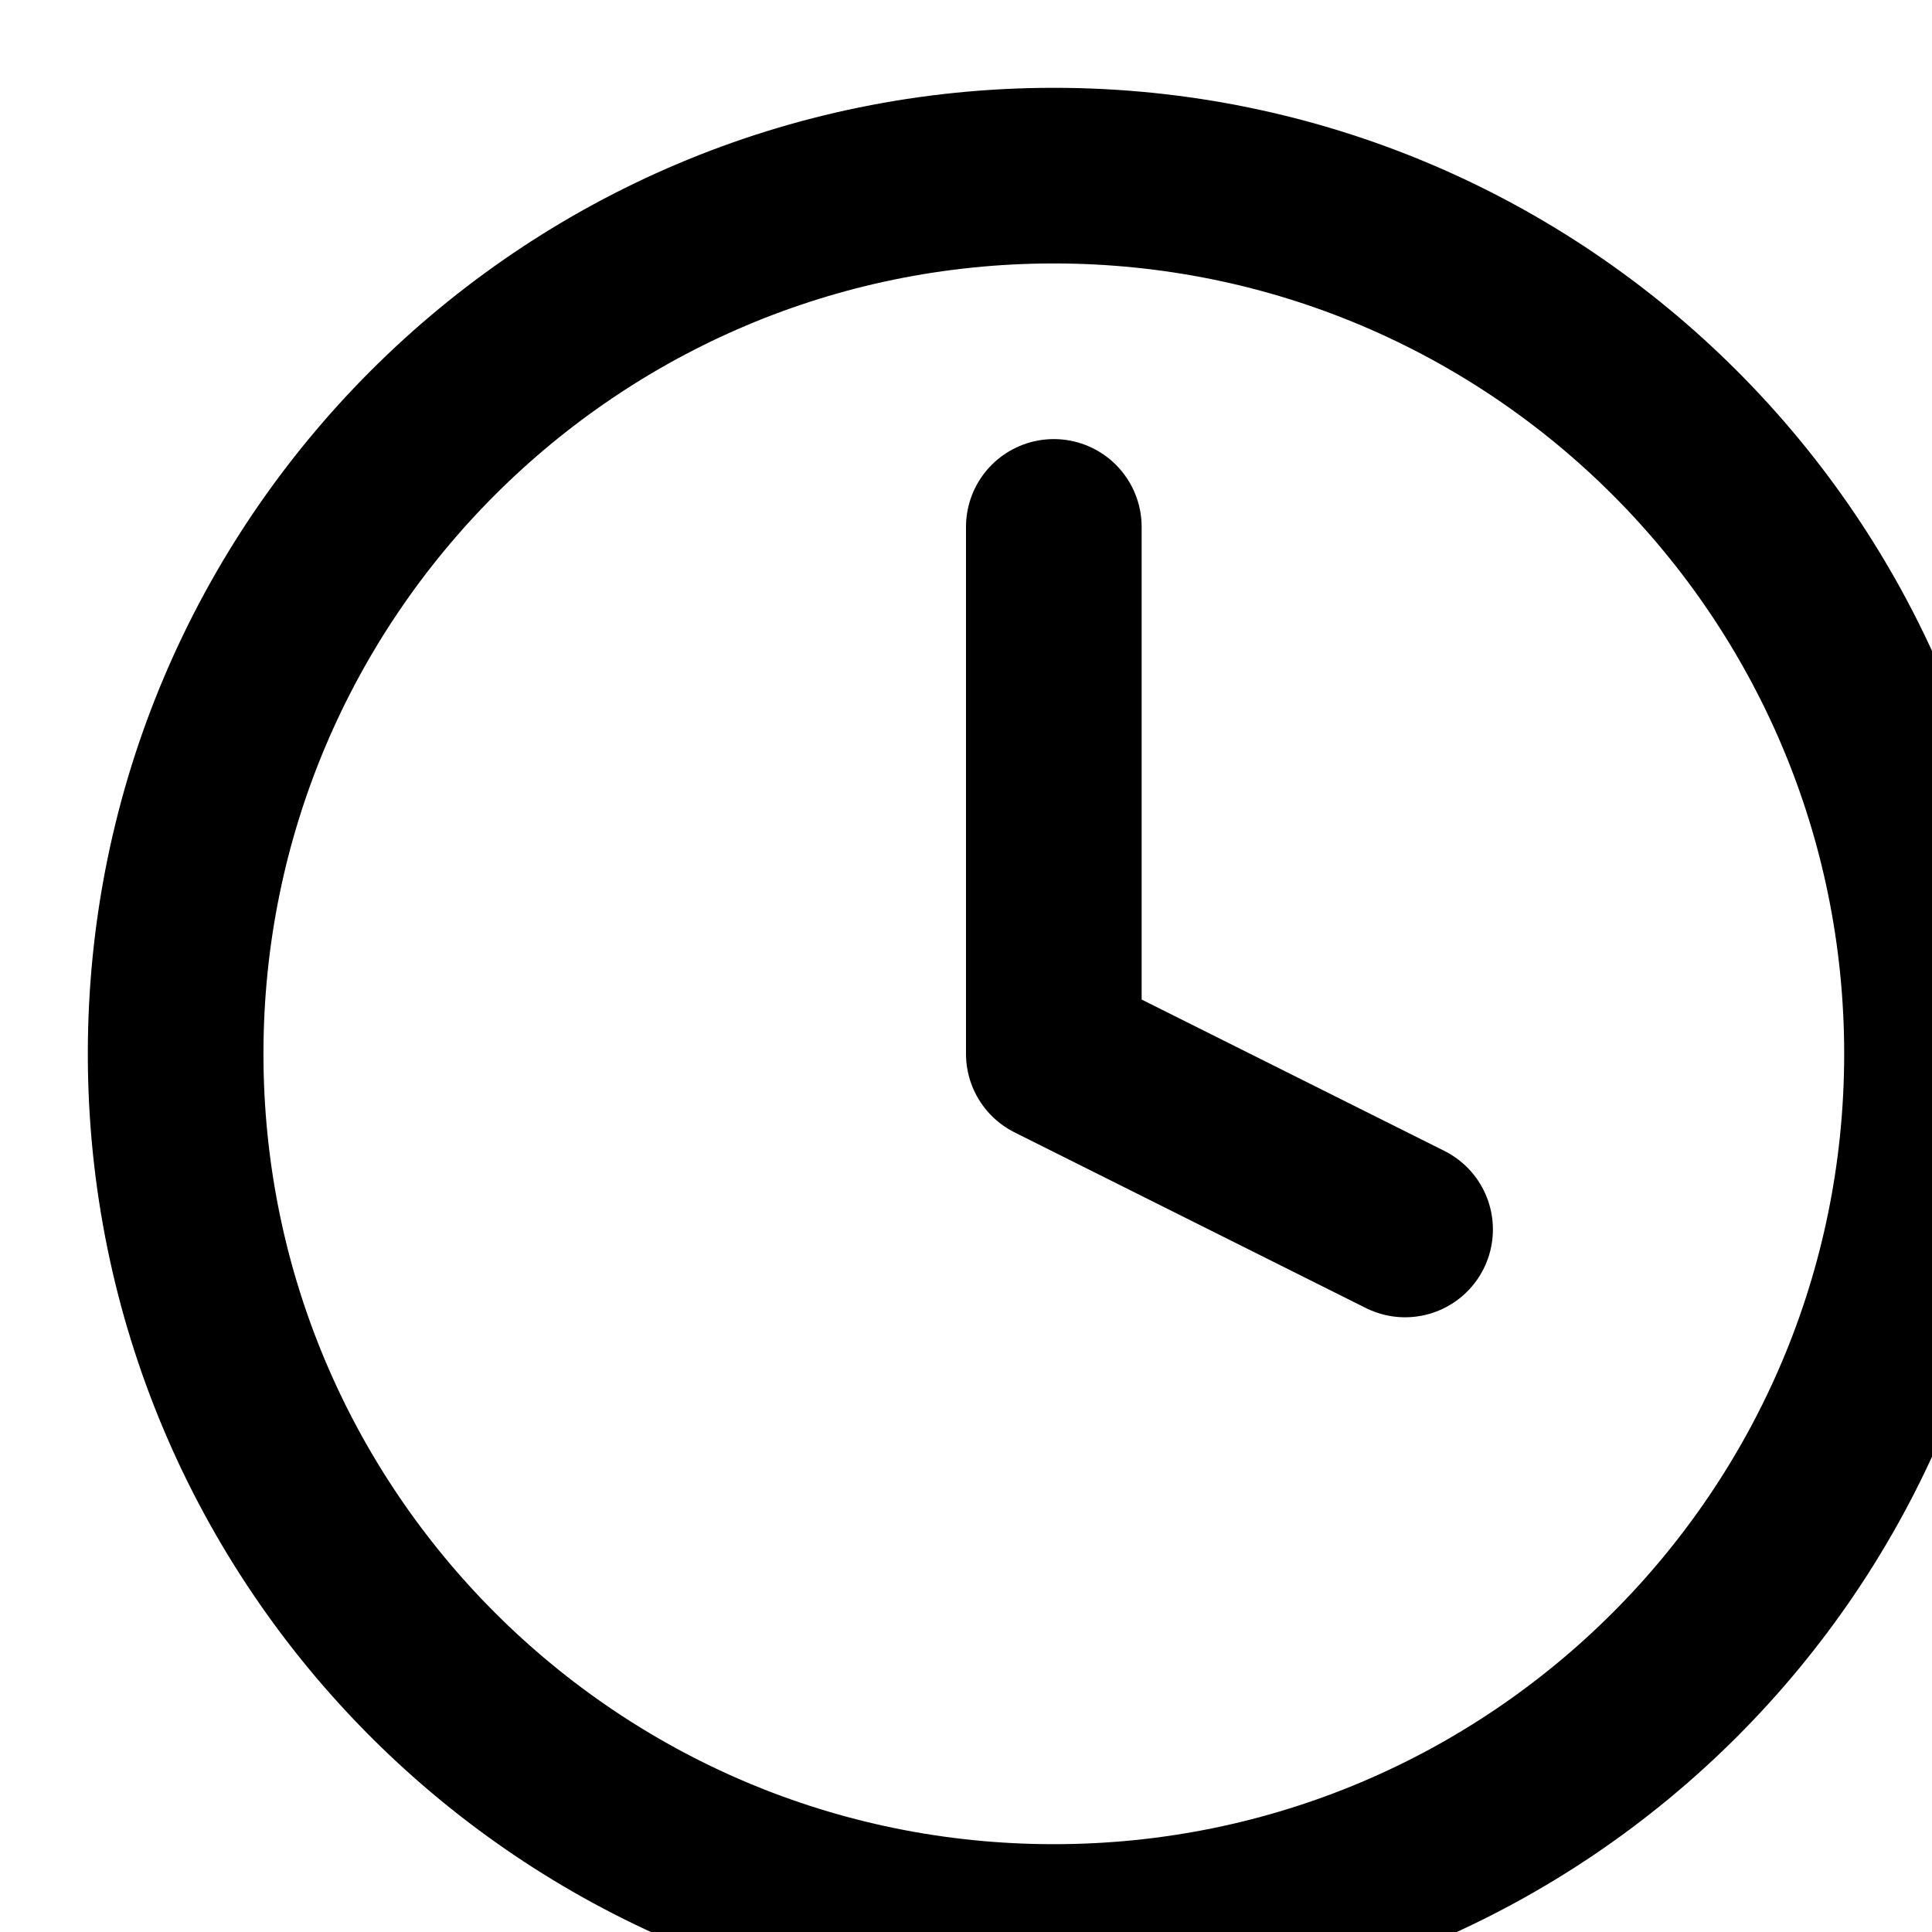
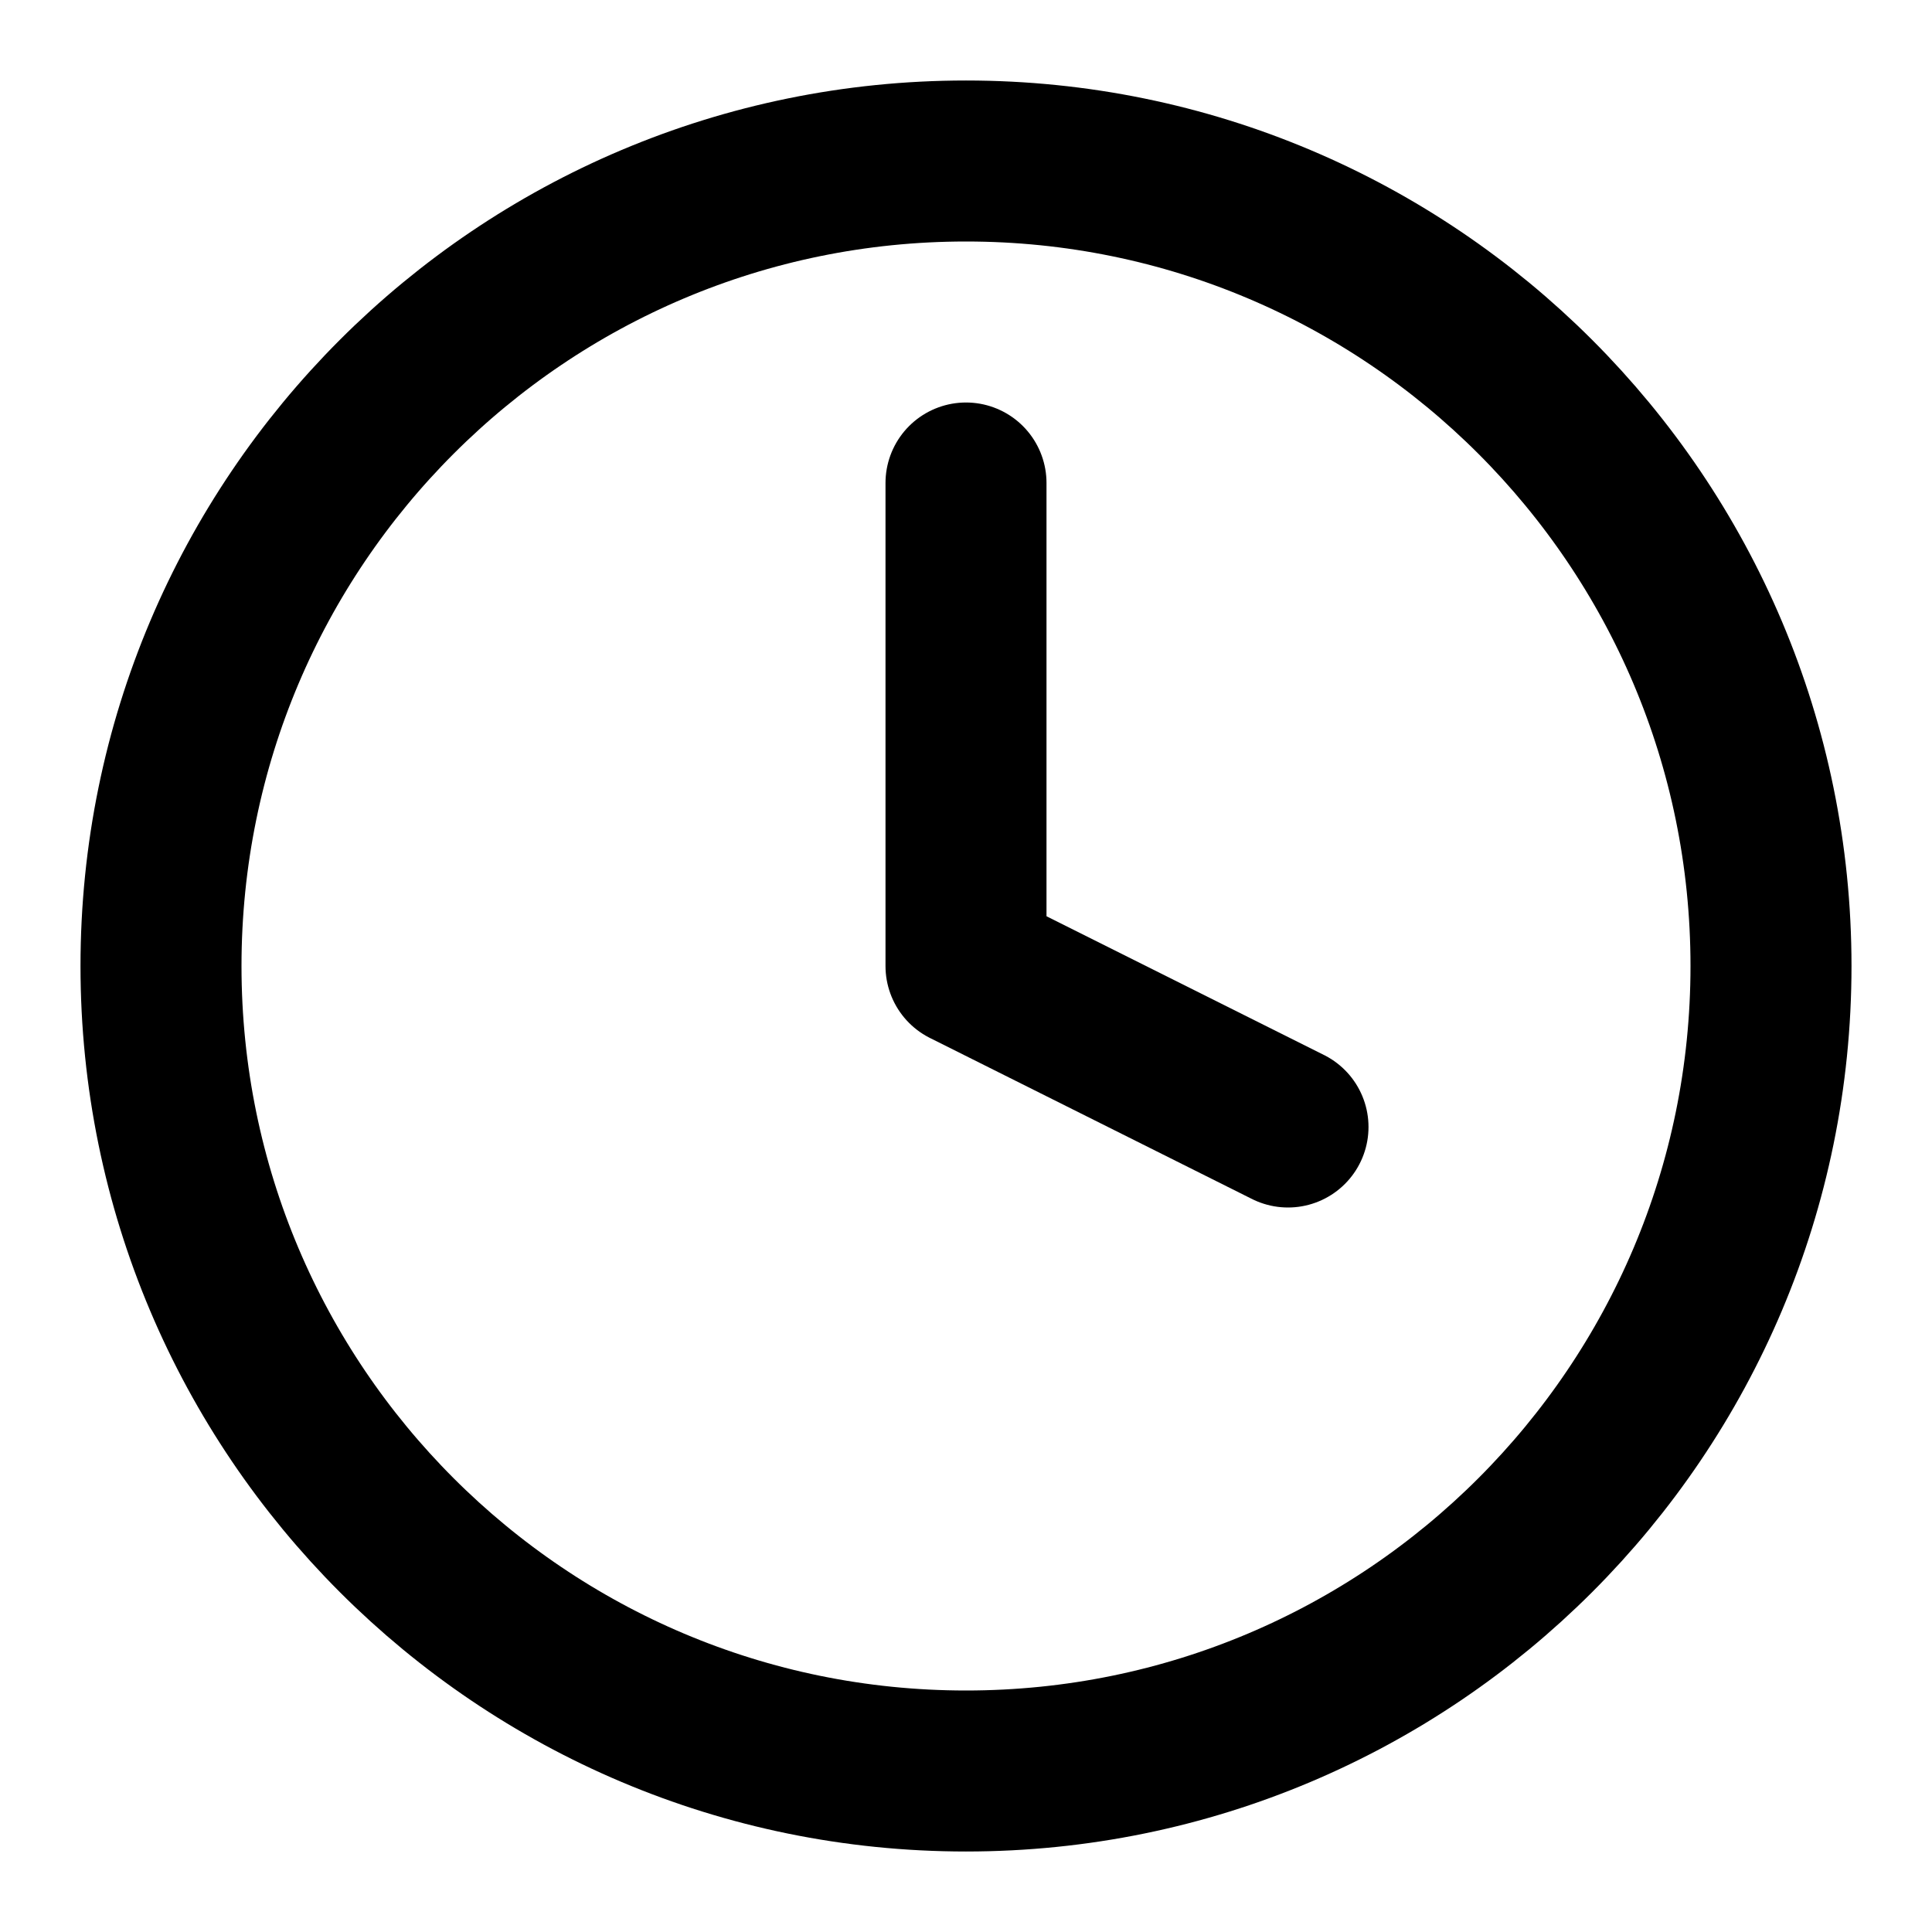
- <svg xmlns="http://www.w3.org/2000/svg" viewBox="0 0 0 0 24 24" fill="none" stroke="currentColor" stroke-width="2" stroke-linecap="round" stroke-linejoin="round">
+ <svg xmlns="http://www.w3.org/2000/svg" viewBox="0 0 24 24" fill="none" stroke="currentColor" stroke-width="2" stroke-linecap="round" stroke-linejoin="round">
  <circle cx="12" cy="12" r="10" />
  <polyline points="12 6 12 12 16 14" />
</svg>
